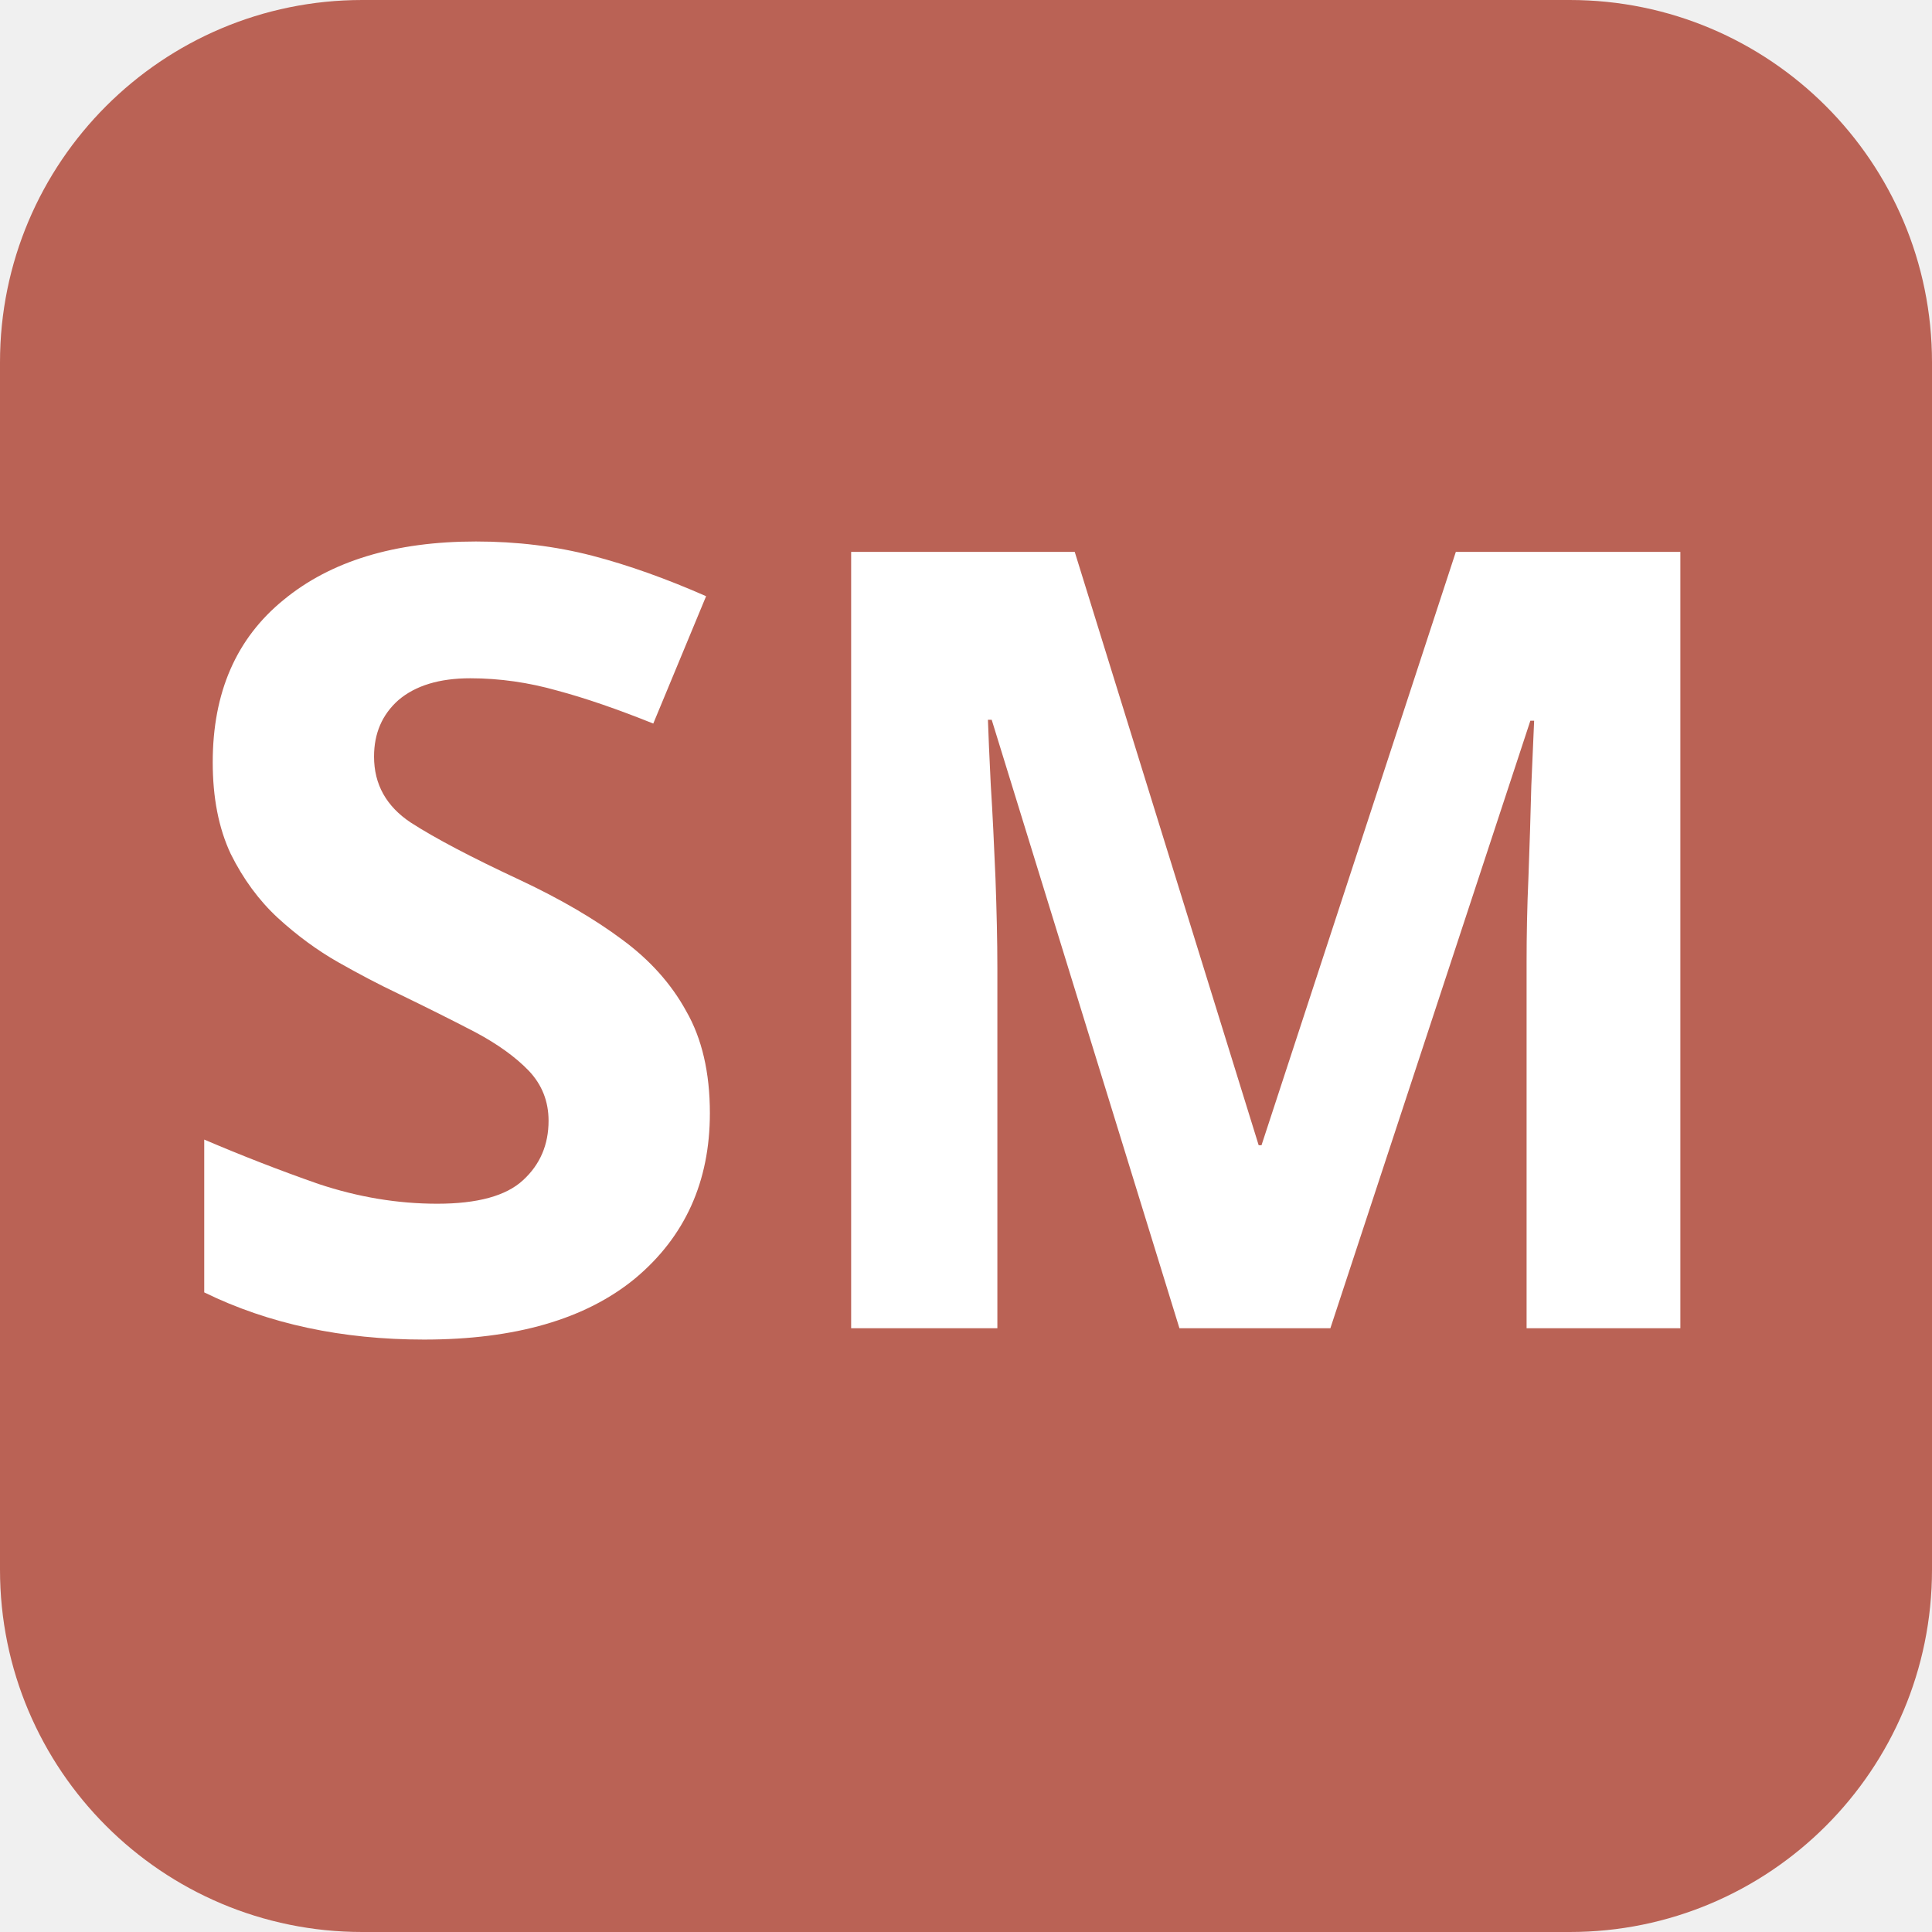
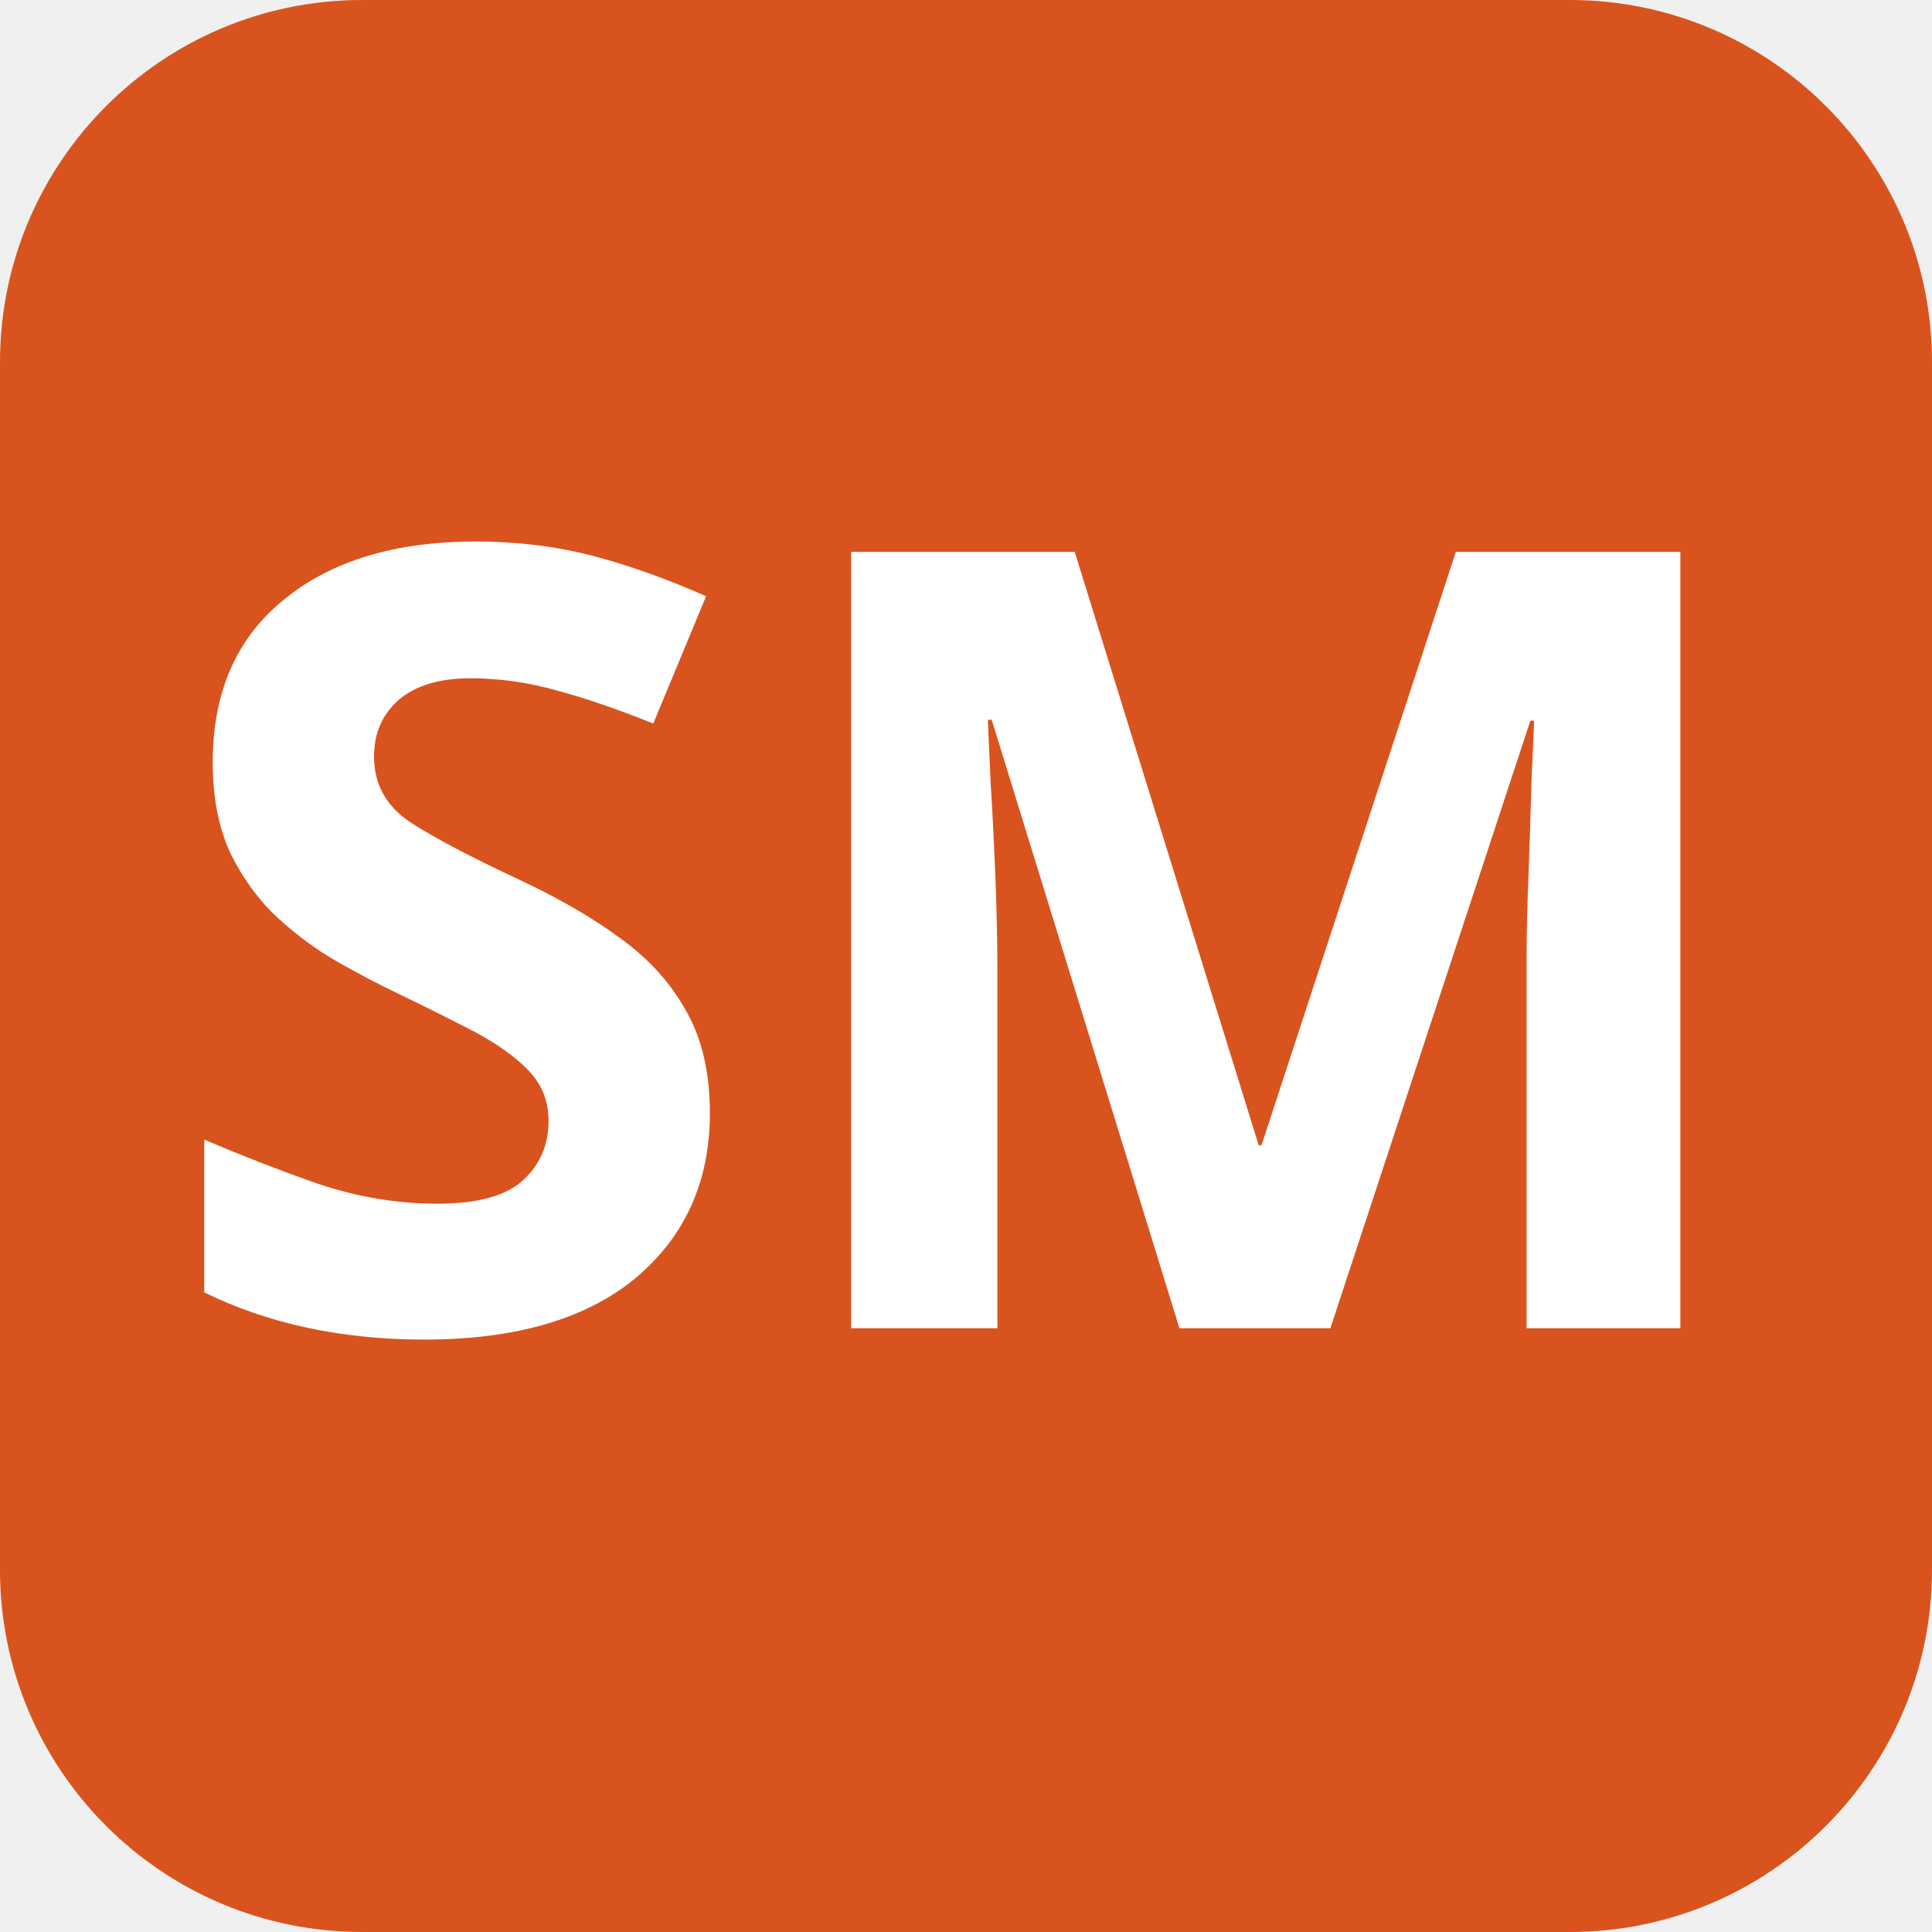
<svg xmlns="http://www.w3.org/2000/svg" viewBox="0 0 32 32">
-   <rect width="32" height="32" rx="6" fill="#ba6255" />
+   <rect width="32" height="32" rx="6" fill="#d9531e" />
  <text x="16" y="22" font-family="system-ui,sans-serif" font-size="18" font-weight="700" fill="#fff" text-anchor="middle">SM</text>
</svg>
